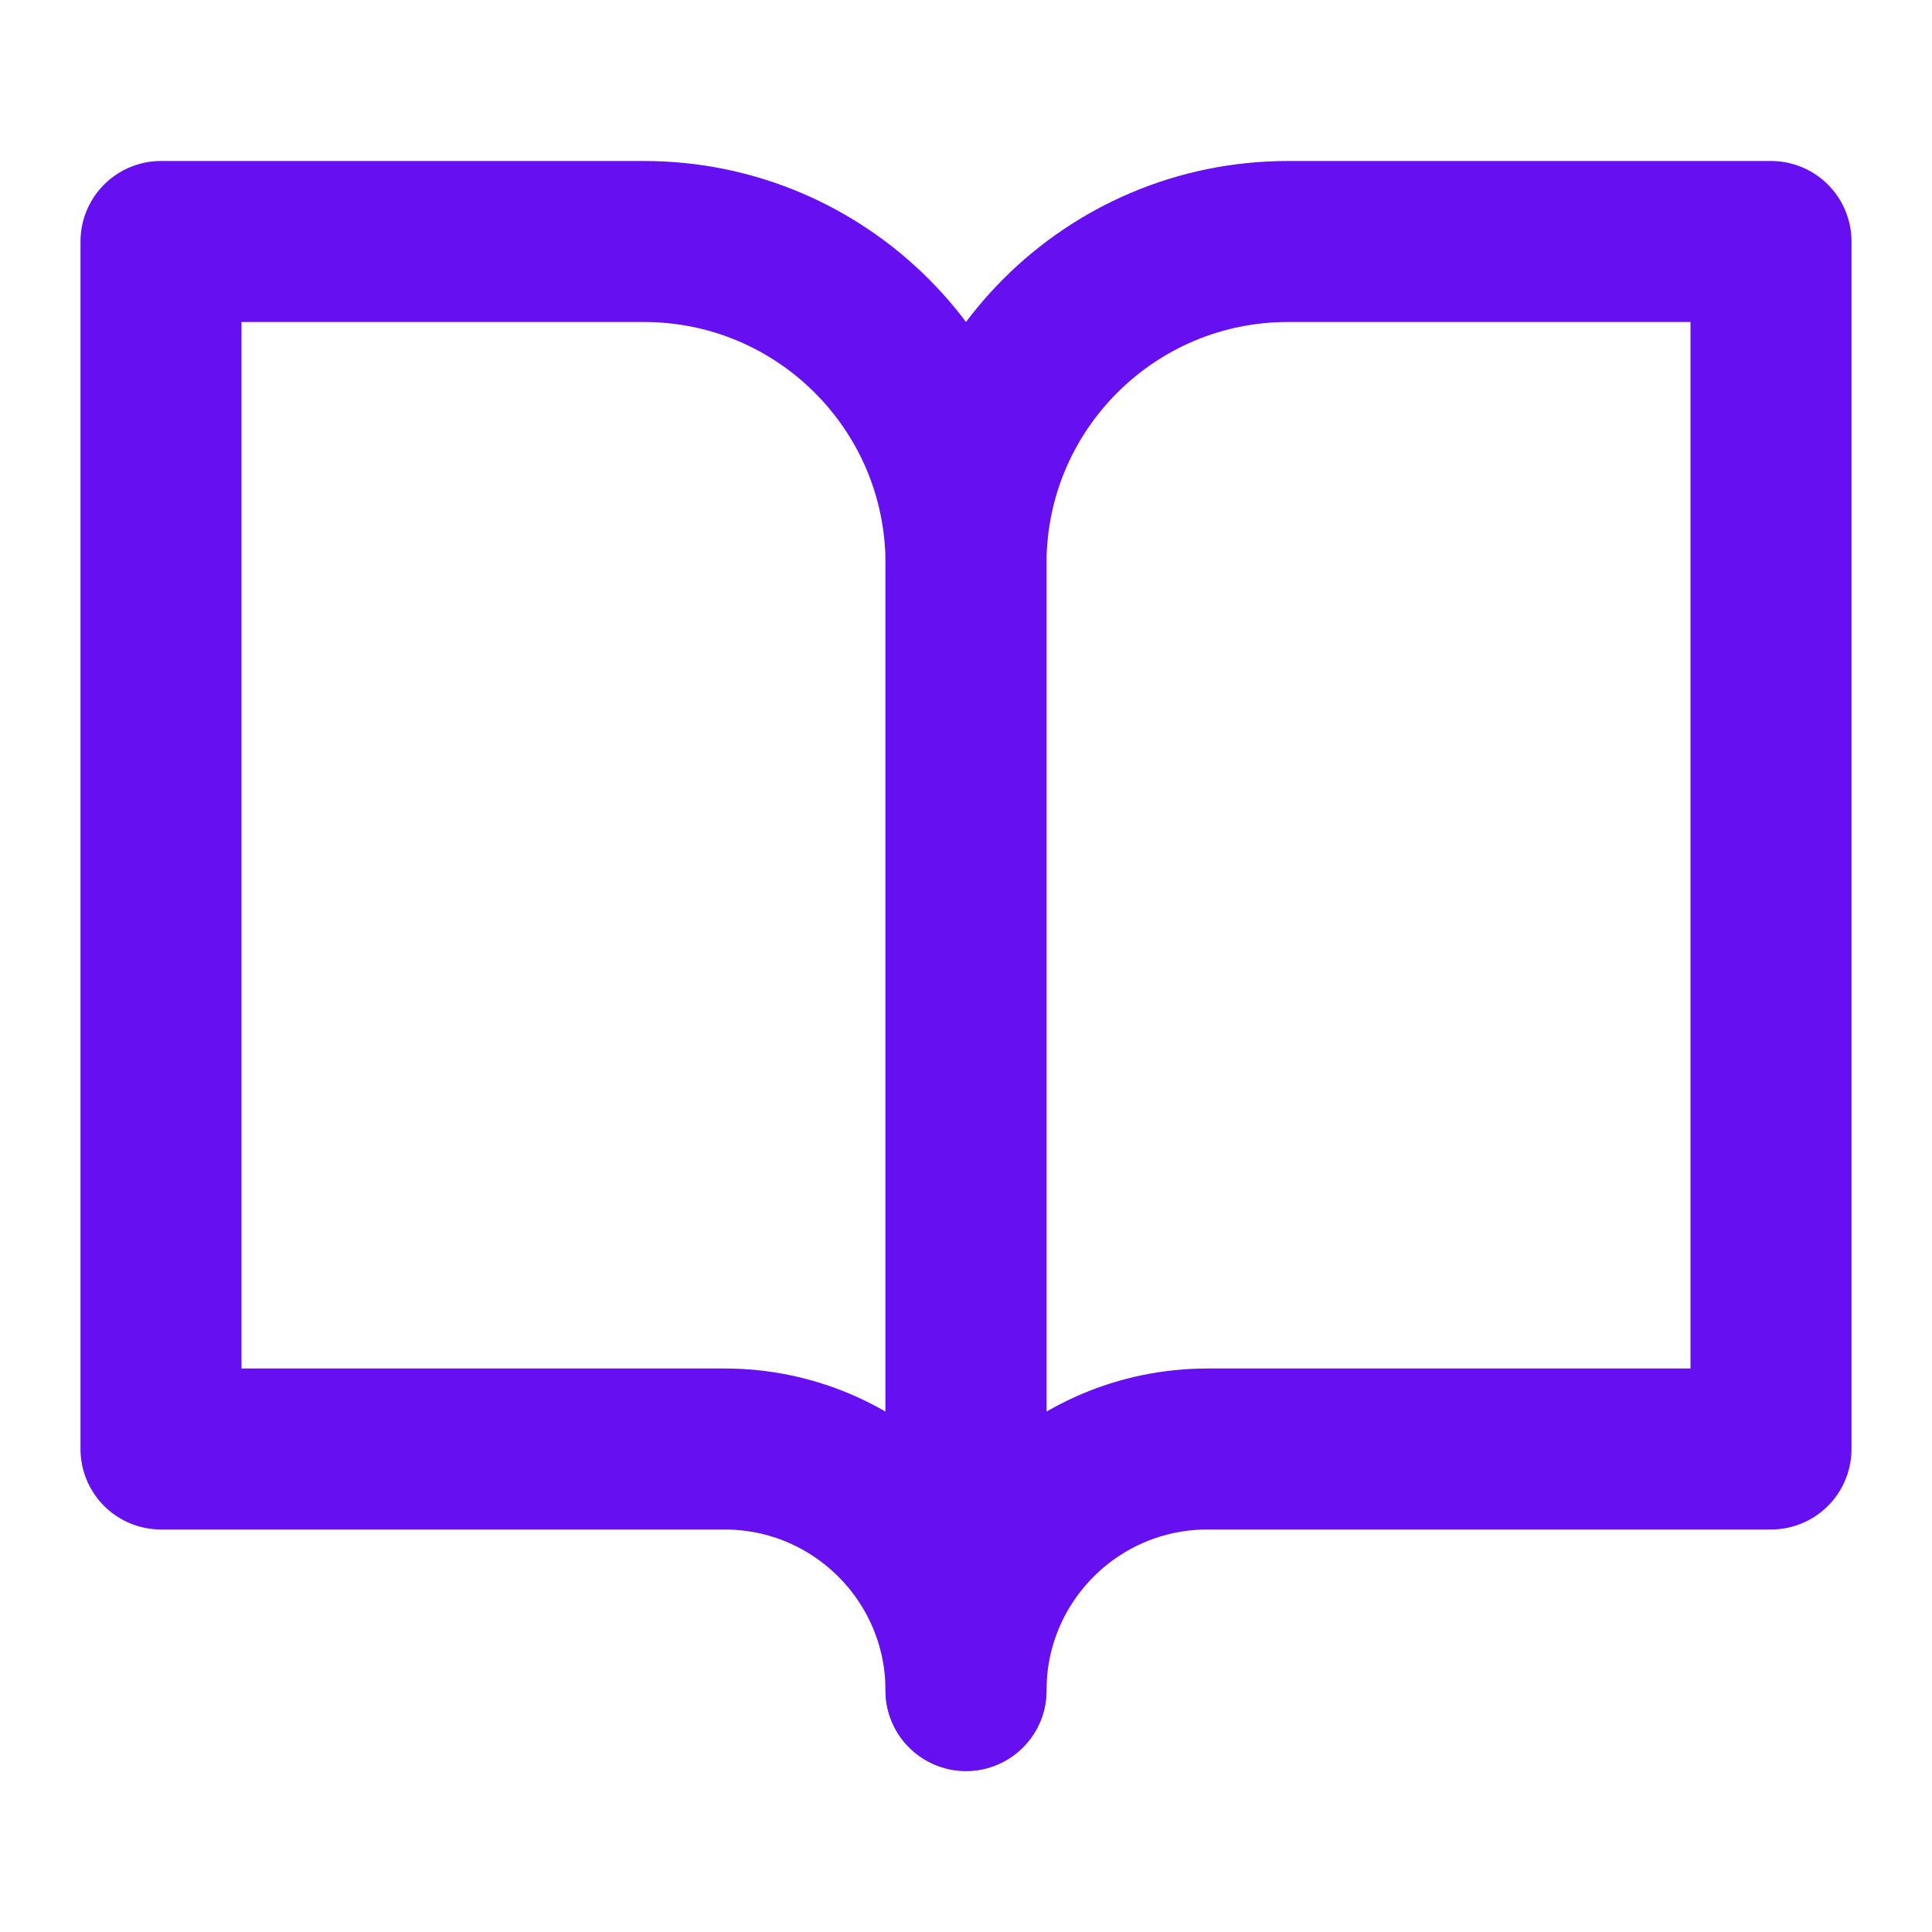
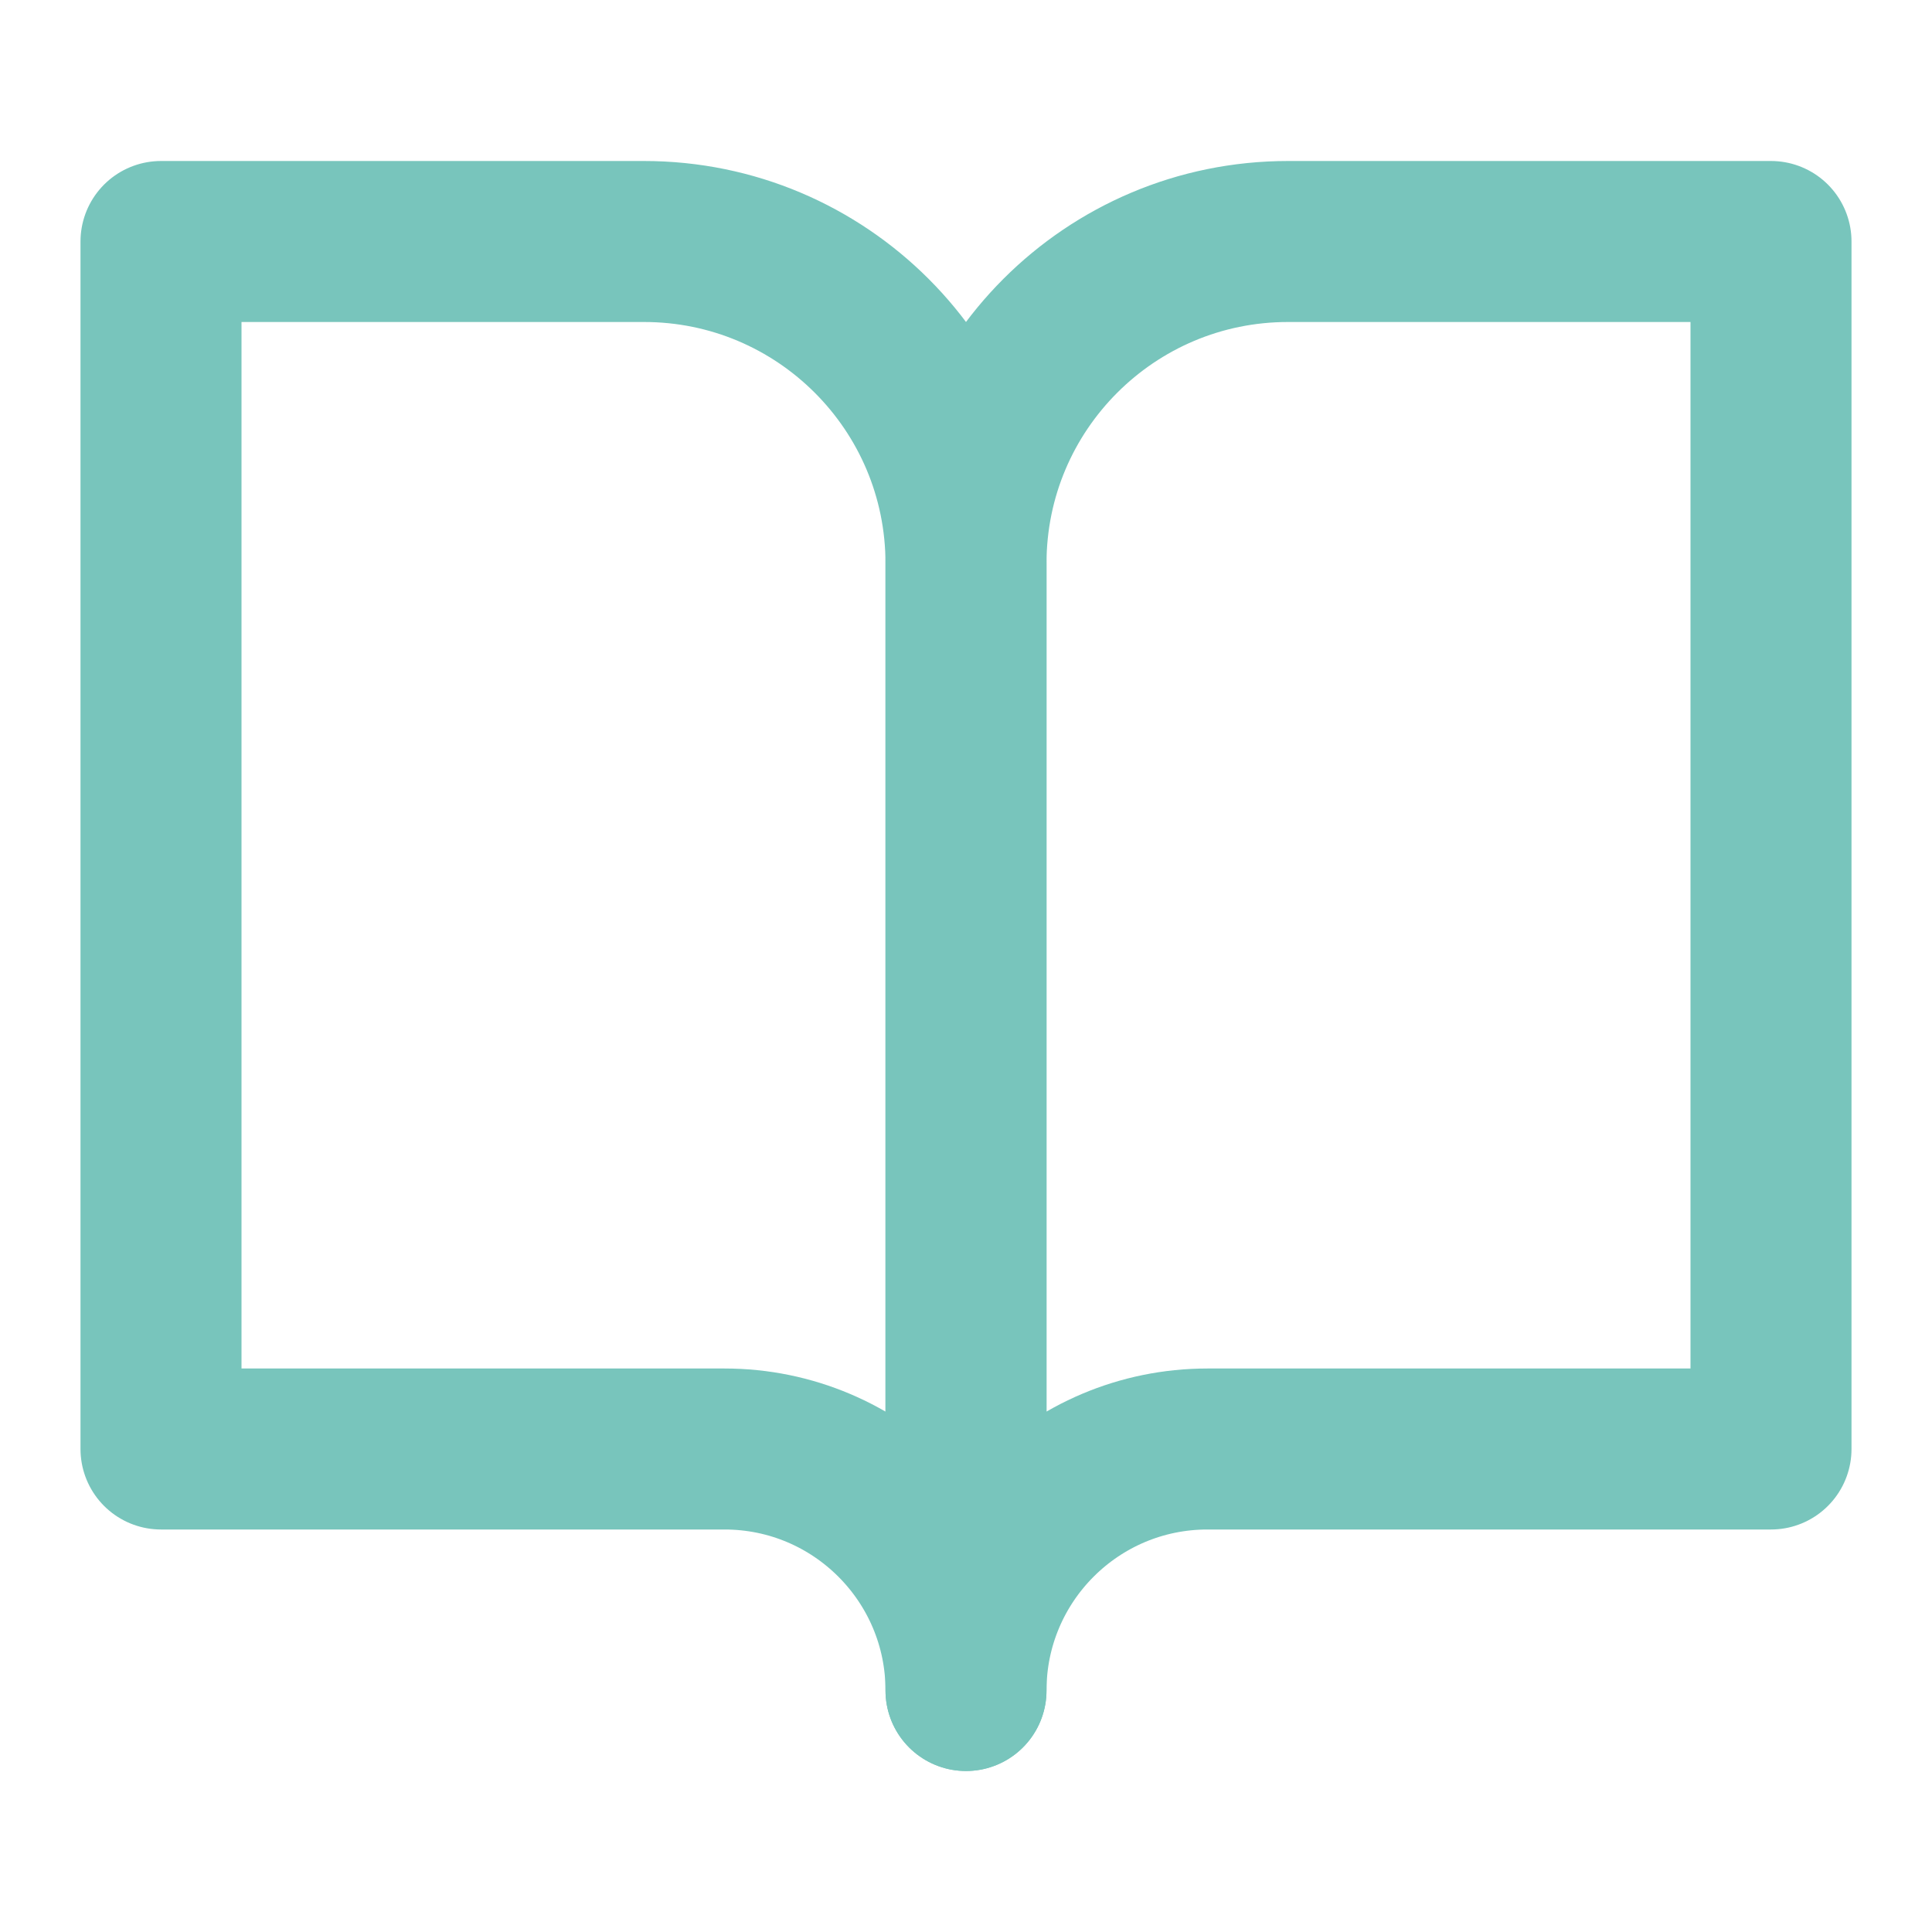
- <svg xmlns="http://www.w3.org/2000/svg" width="24" height="24" viewBox="0 0 24 24" fill="none" stroke-width="2" stroke="#6610f2" stroke-linecap="round" stroke-linejoin="round">
+ <svg xmlns="http://www.w3.org/2000/svg" width="24" height="24" viewBox="0 0 24 24" fill="none" stroke-width="2" stroke="#78c5bc" stroke-linecap="round" stroke-linejoin="round">
  <path d="M2 3h6a4 4 0 0 1 4 4v14a3 3 0 0 0-3-3H2z" />
  <path d="M22 3h-6a4 4 0 0 0-4 4v14a3 3 0 0 1 3-3h7z" />
</svg>
